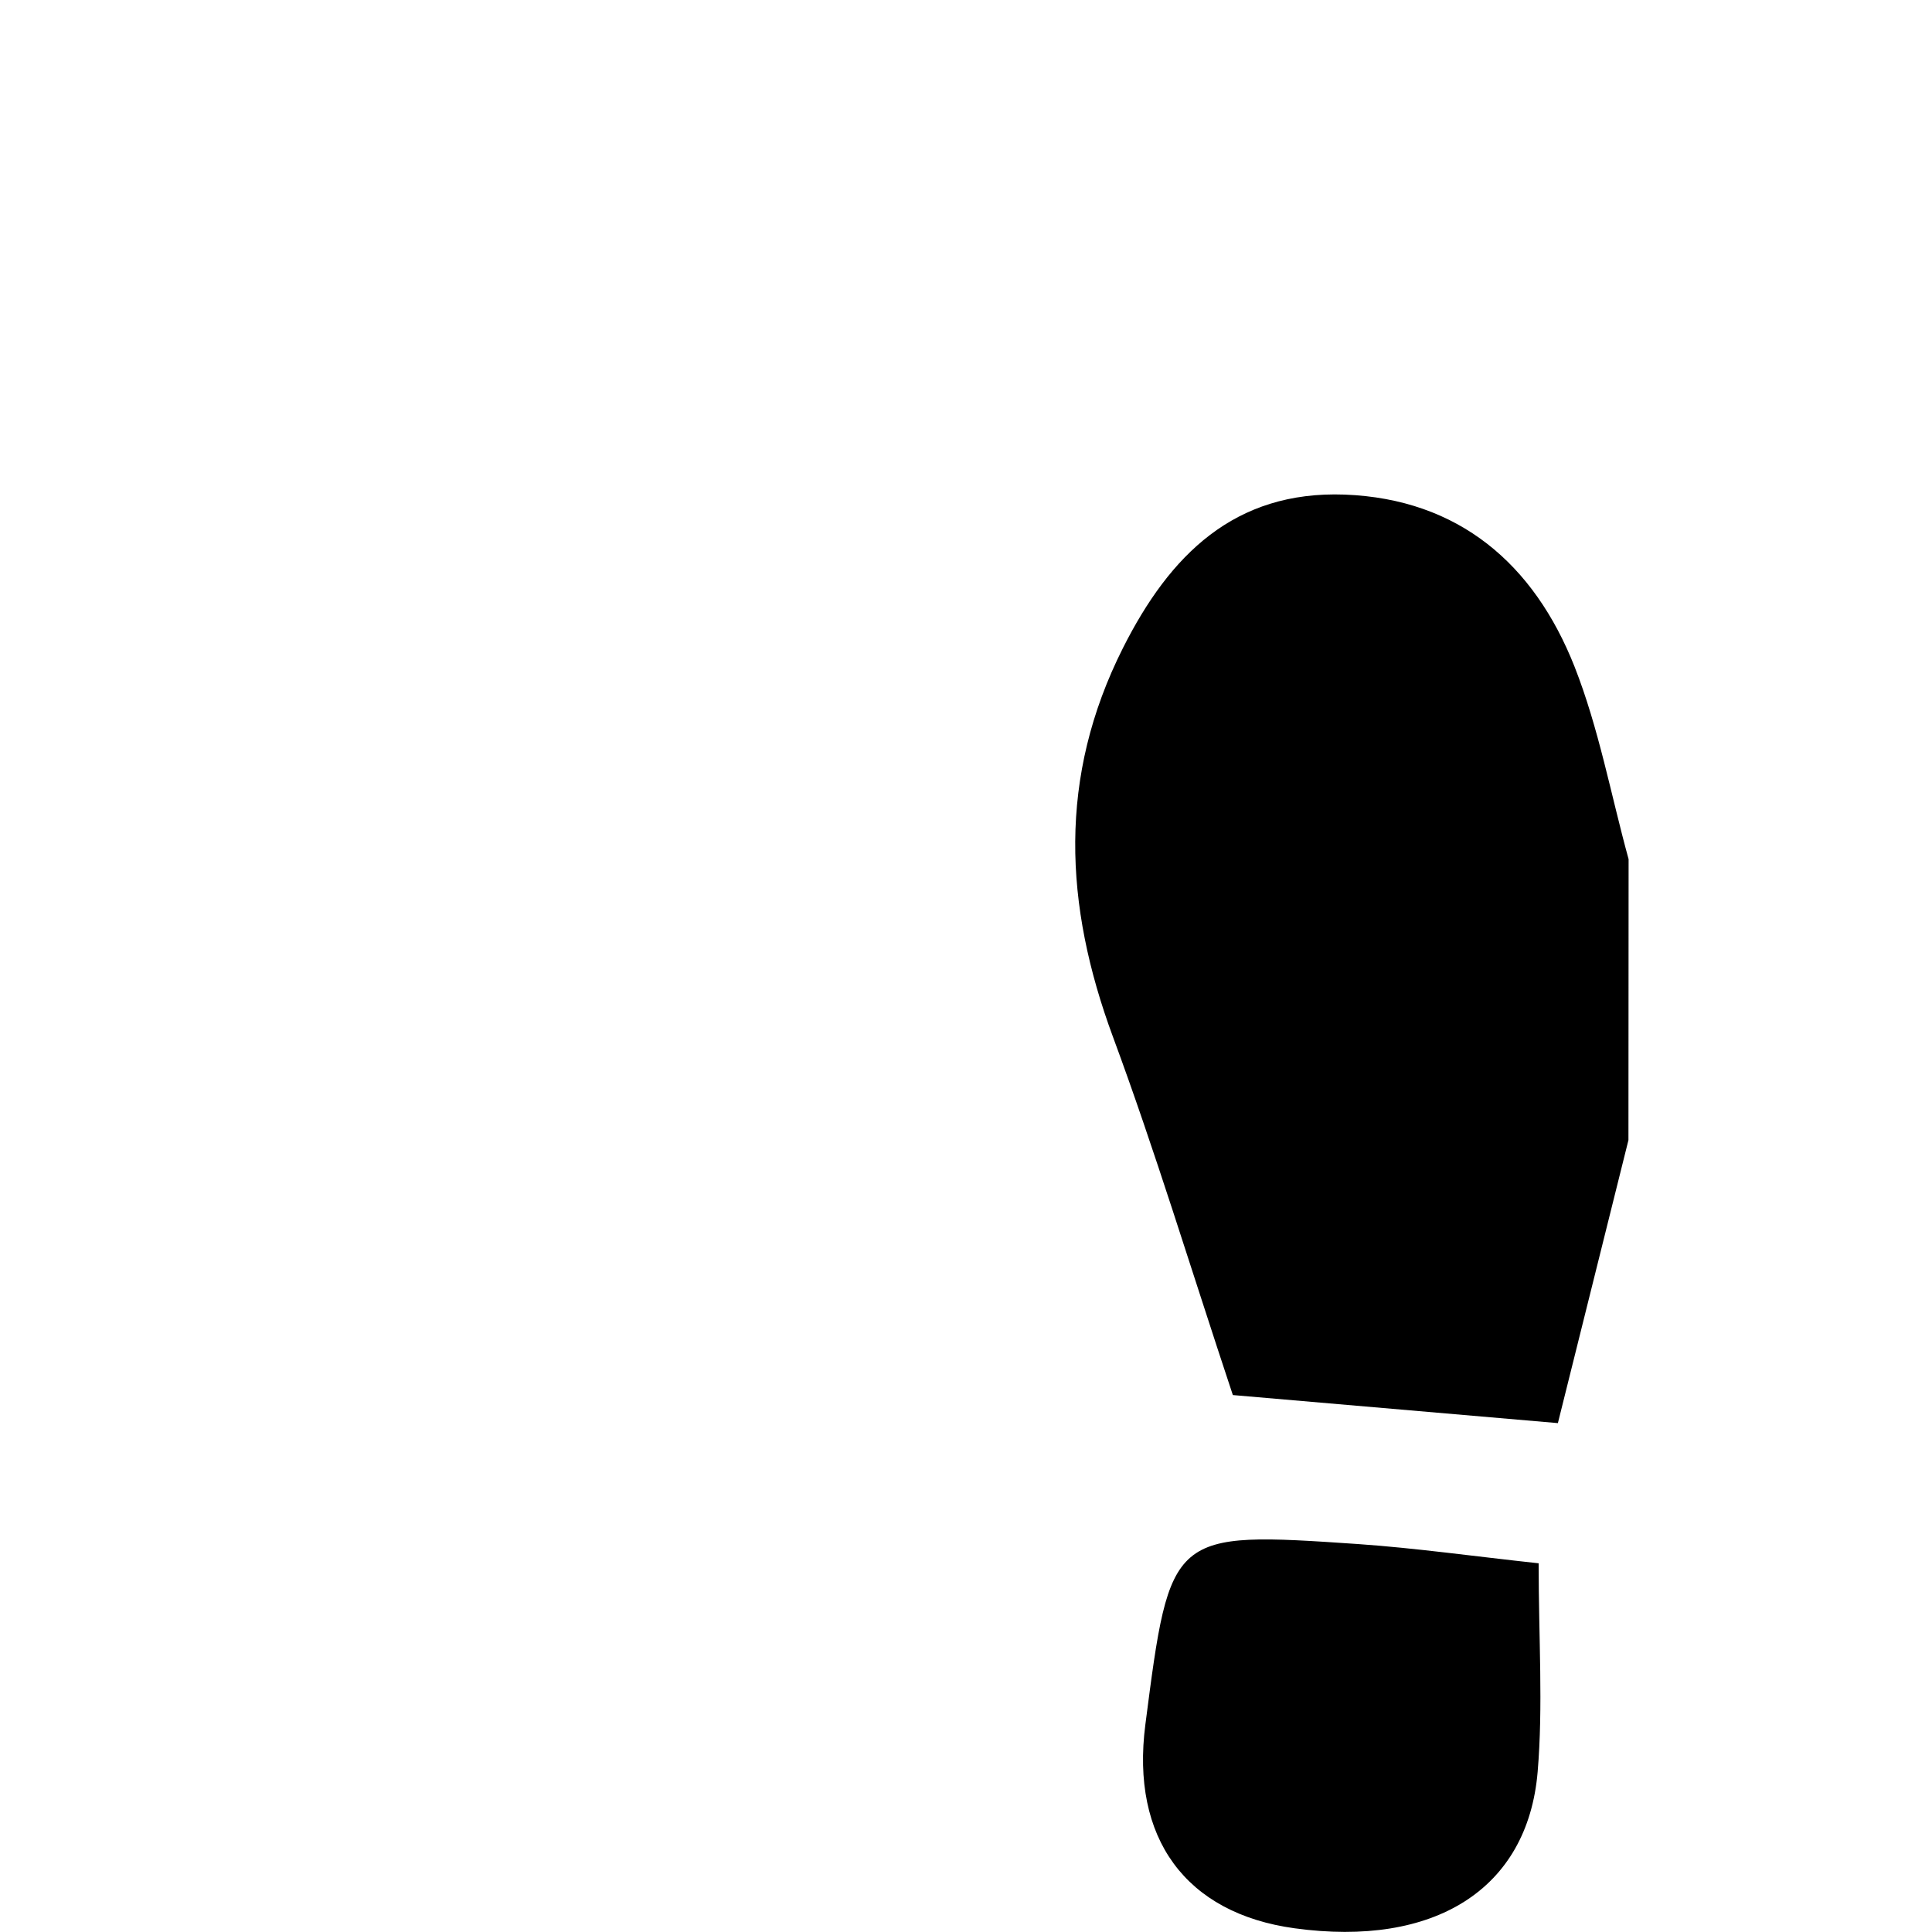
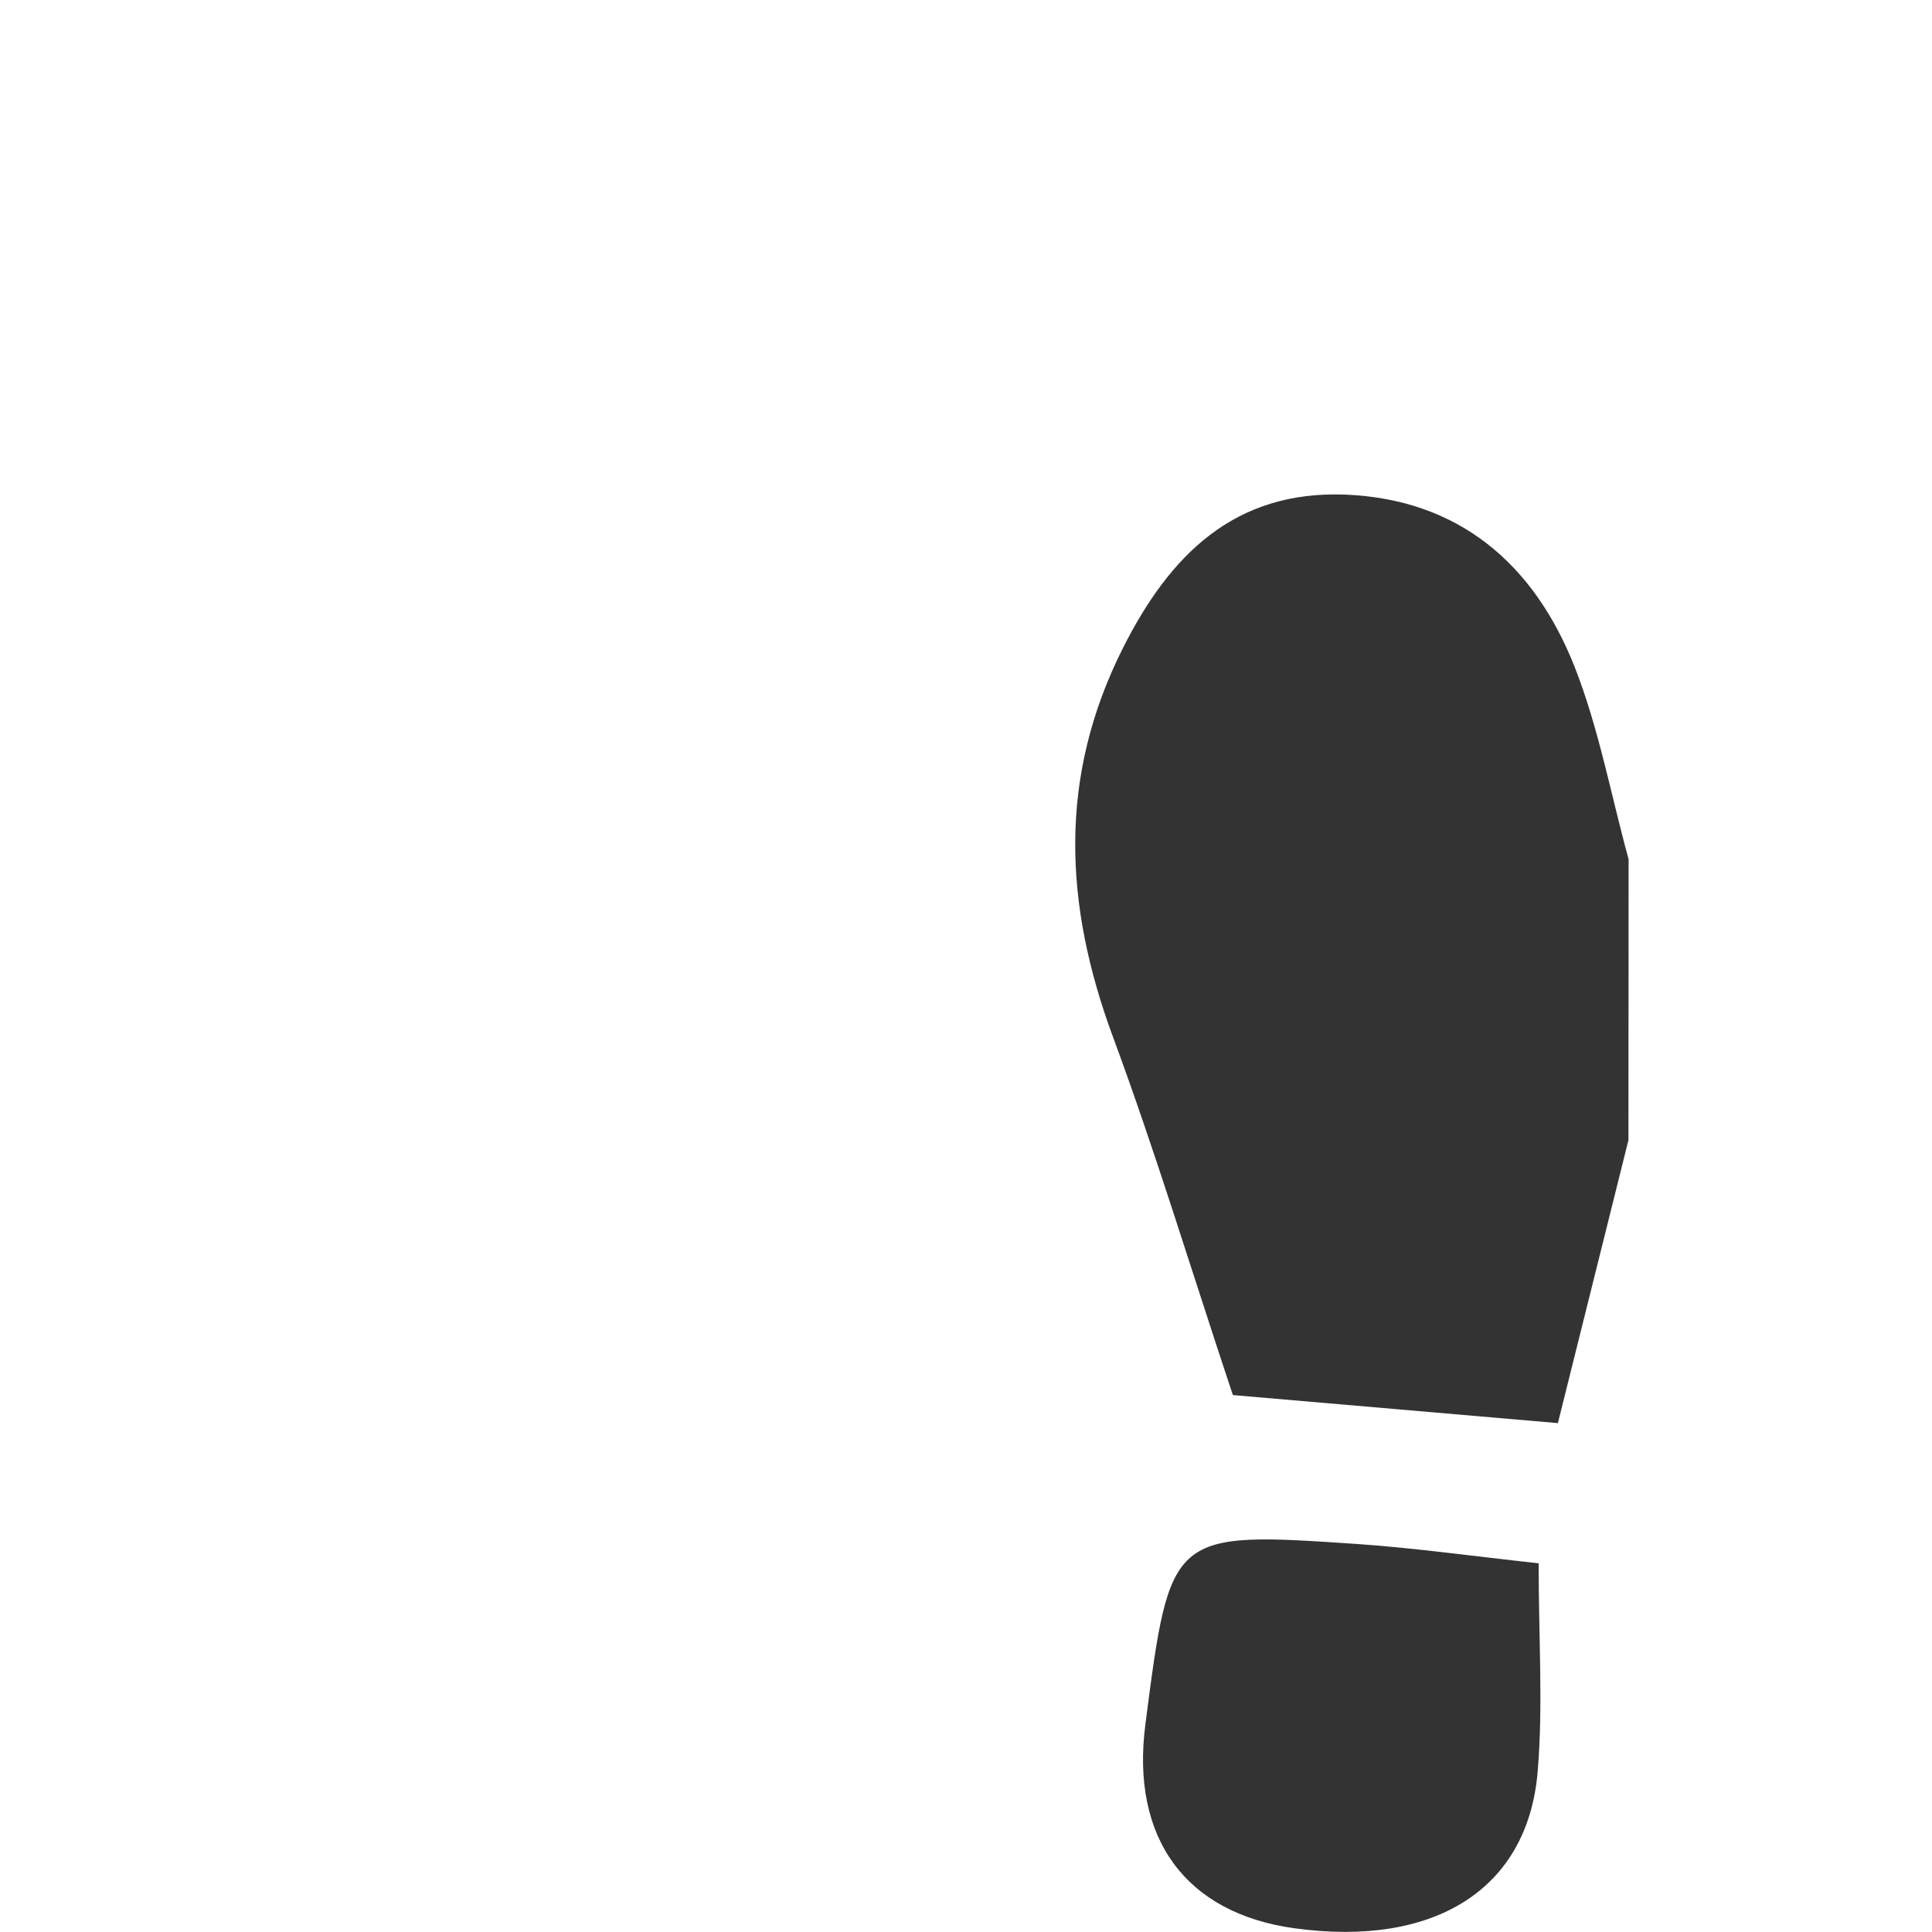
<svg xmlns="http://www.w3.org/2000/svg" viewBox="0 0 250 250">
-   <path d="M210.72,147.53l-9.13,36.62-42.06-3.63c-5.52-16.6-10.07-31.64-15.51-46.34-6.33-17.1-7.13-33.61,1.29-50.33C151.39,71.78,159.75,63.49,174,64c14.78.57,24.5,9,29.74,22.25,3.15,8,4.71,16.6,7,24.93Z" />
-   <path d="M199.1,202.29c0,9.81.59,18.46-.13,27-1.3,15.22-13.39,22.71-31.45,20.23-14.09-1.93-21.22-11.66-19.31-26.37,3.22-24.93,3.23-25,27.52-23.35C183.18,200.32,190.6,201.37,199.1,202.29Z" />
+   <defs>
+     <style>.a{opacity:0.8;}</style>
+   </defs>
+   <g class="a">
+     <path d="M210.72,147.53l-9.13,36.62-42.06-3.63c-5.52-16.6-10.07-31.64-15.51-46.34-6.33-17.1-7.13-33.61,1.29-50.33C151.39,71.78,159.75,63.49,174,64c14.78.57,24.5,9,29.74,22.25,3.15,8,4.71,16.6,7,24.93Z" />
+     <path d="M199.1,202.29c0,9.81.59,18.46-.13,27-1.3,15.22-13.39,22.71-31.45,20.23-14.09-1.93-21.22-11.66-19.31-26.37,3.22-24.93,3.23-25,27.52-23.35C183.18,200.32,190.6,201.37,199.1,202.29Z" />
+   </g>
</svg>
